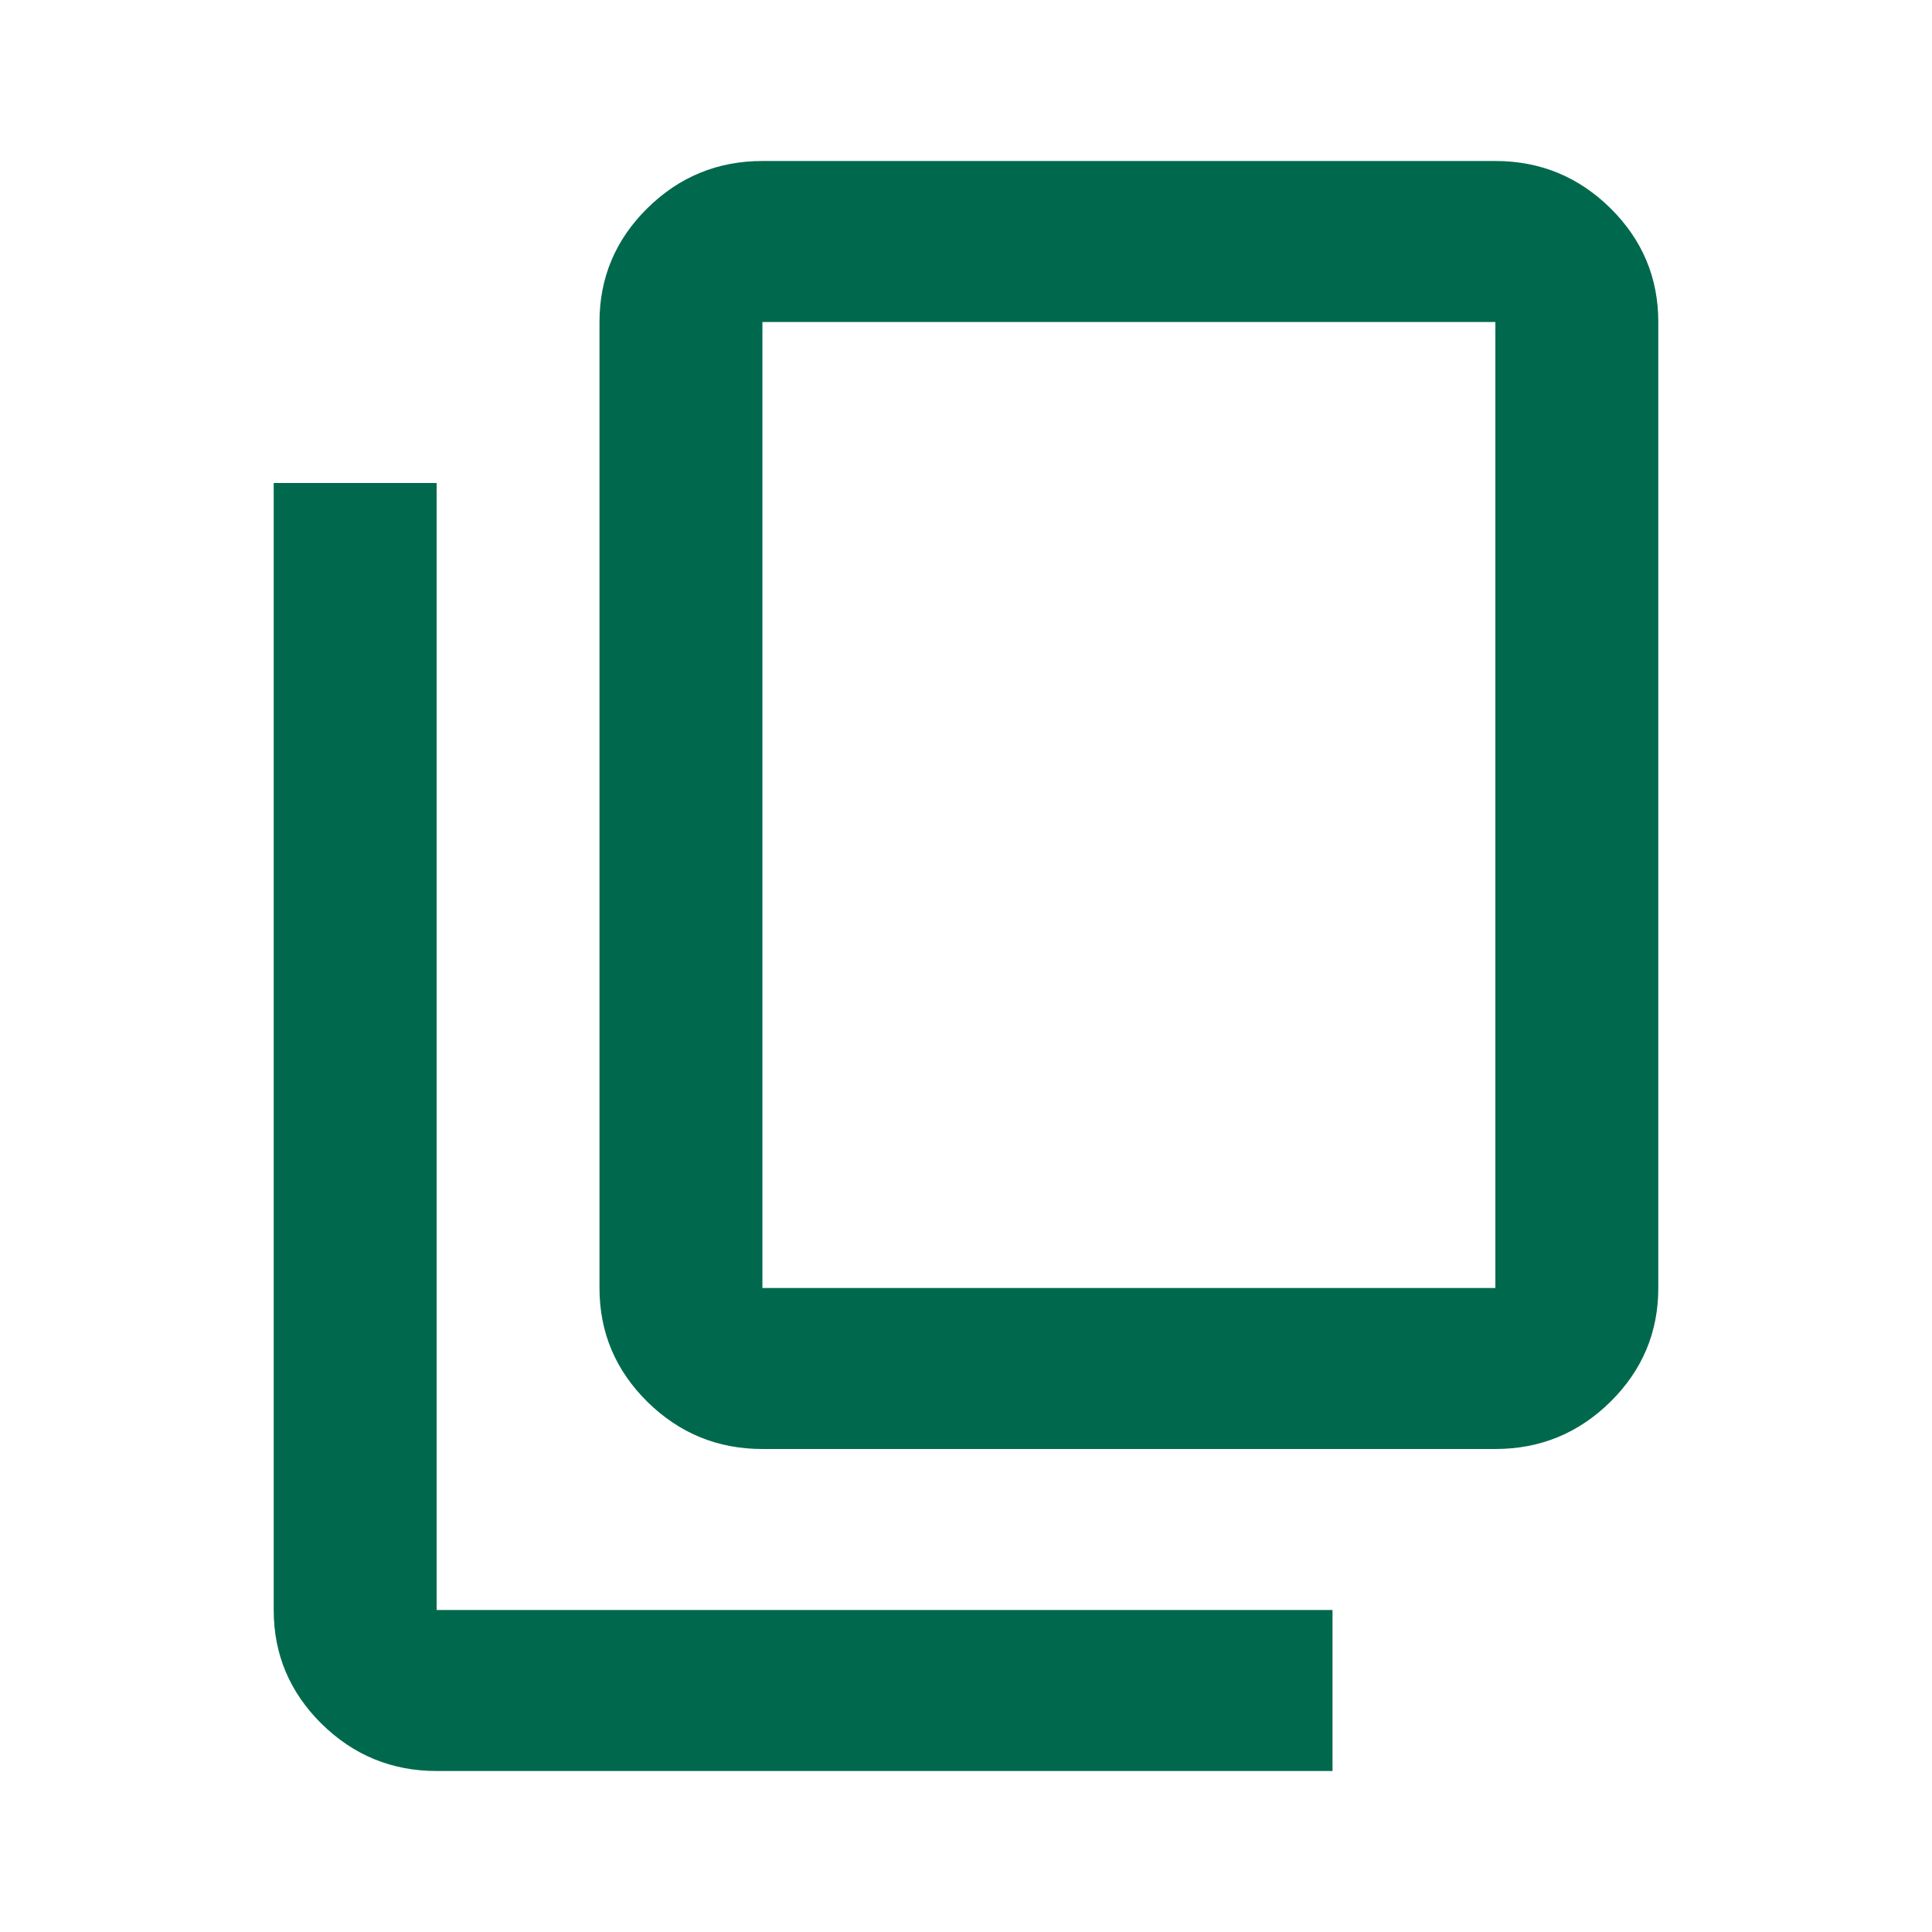
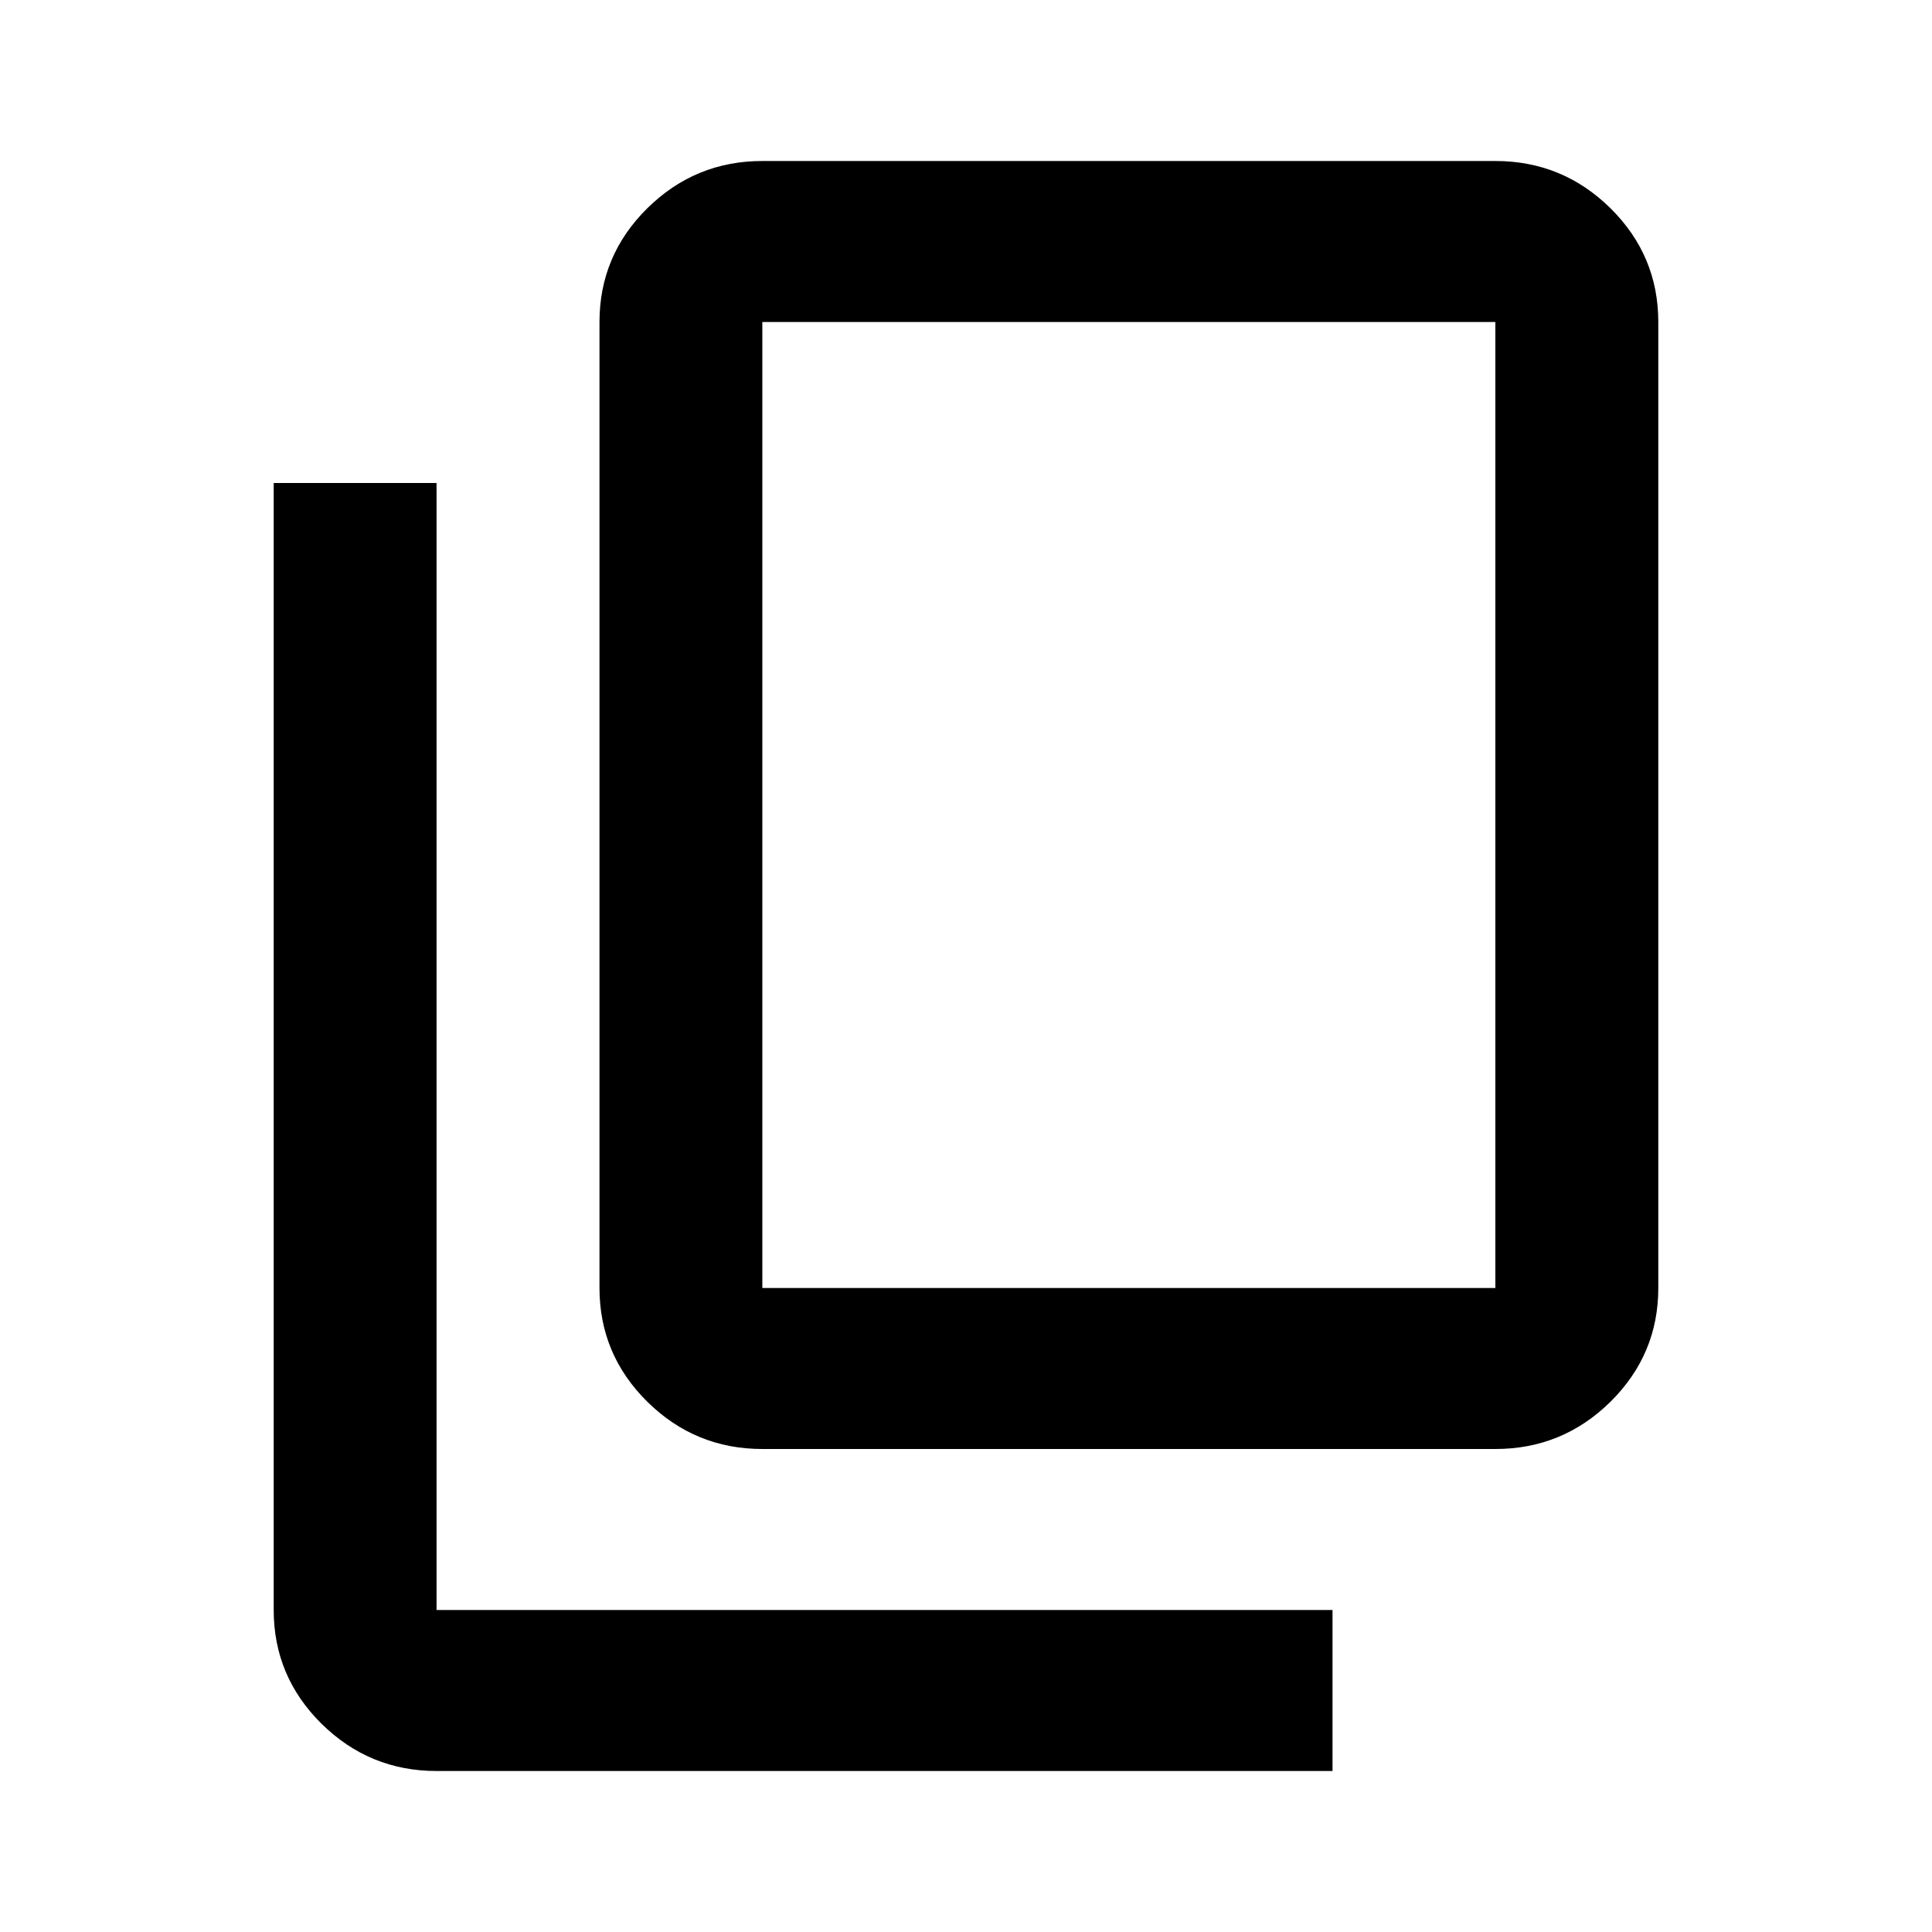
<svg xmlns="http://www.w3.org/2000/svg" width="24" height="24" viewBox="0 0 24 24" fill="none">
-   <path d="M9.471 18C8.914 18 8.438 17.804 8.041 17.413C7.645 17.021 7.447 16.55 7.447 16V4C7.447 3.45 7.645 2.979 8.041 2.587C8.438 2.196 8.914 2 9.471 2H18.576C19.133 2 19.609 2.196 20.006 2.587C20.402 2.979 20.6 3.45 20.6 4V16C20.6 16.55 20.402 17.021 20.006 17.413C19.609 17.804 19.133 18 18.576 18H9.471ZM9.471 16H18.576V4H9.471V16ZM5.424 22C4.867 22 4.391 21.804 3.994 21.413C3.598 21.021 3.4 20.55 3.4 20V6H5.424V20H16.553V22H5.424Z" fill="#00694D" />
+   <path d="M9.47 18C8.914 18 8.438 17.804 8.041 17.413C7.645 17.021 7.447 16.55 7.447 16V4C7.447 3.45 7.645 2.979 8.041 2.587C8.438 2.196 8.914 2 9.47 2H18.576C19.133 2 19.609 2.196 20.006 2.587C20.402 2.979 20.6 3.45 20.6 4V16C20.6 16.55 20.402 17.021 20.006 17.413C19.609 17.804 19.133 18 18.576 18H9.47ZM9.47 16H18.576V4H9.47V16ZM5.423 22C4.867 22 4.391 21.804 3.994 21.413C3.598 21.021 3.4 20.55 3.4 20V6H5.423V20H16.553V22H5.423Z" fill="currentColor" />
</svg>
